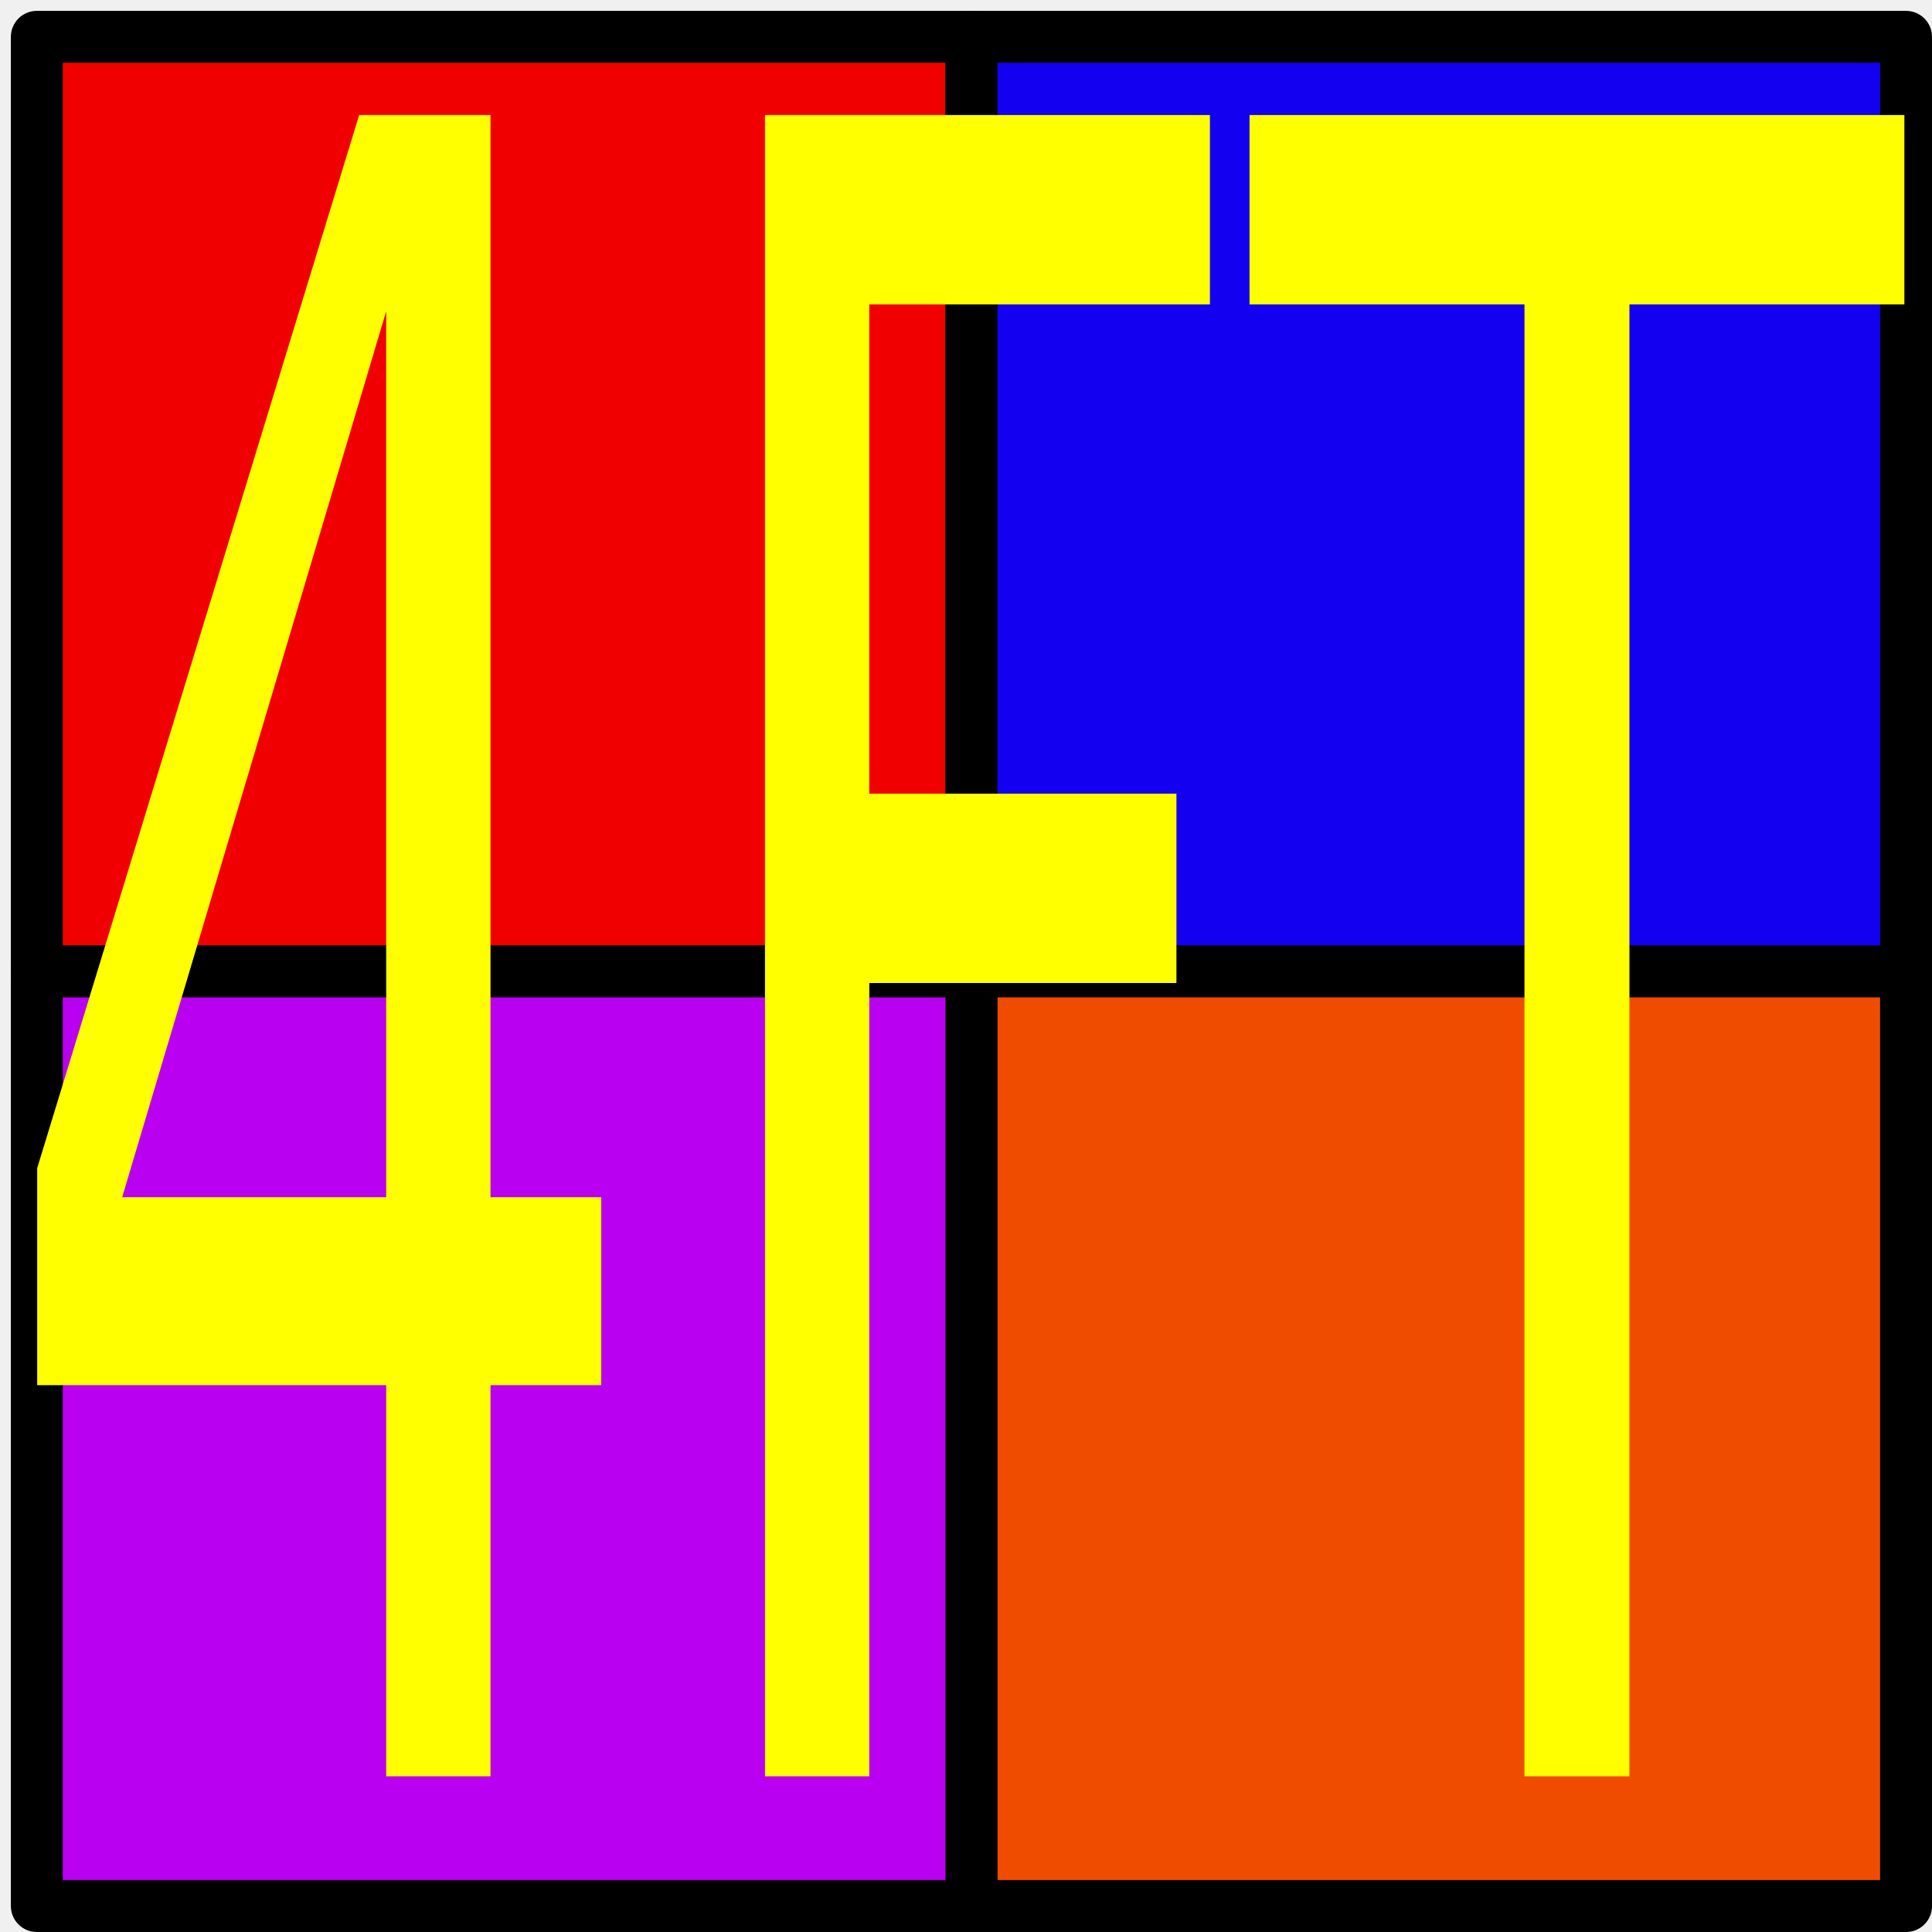
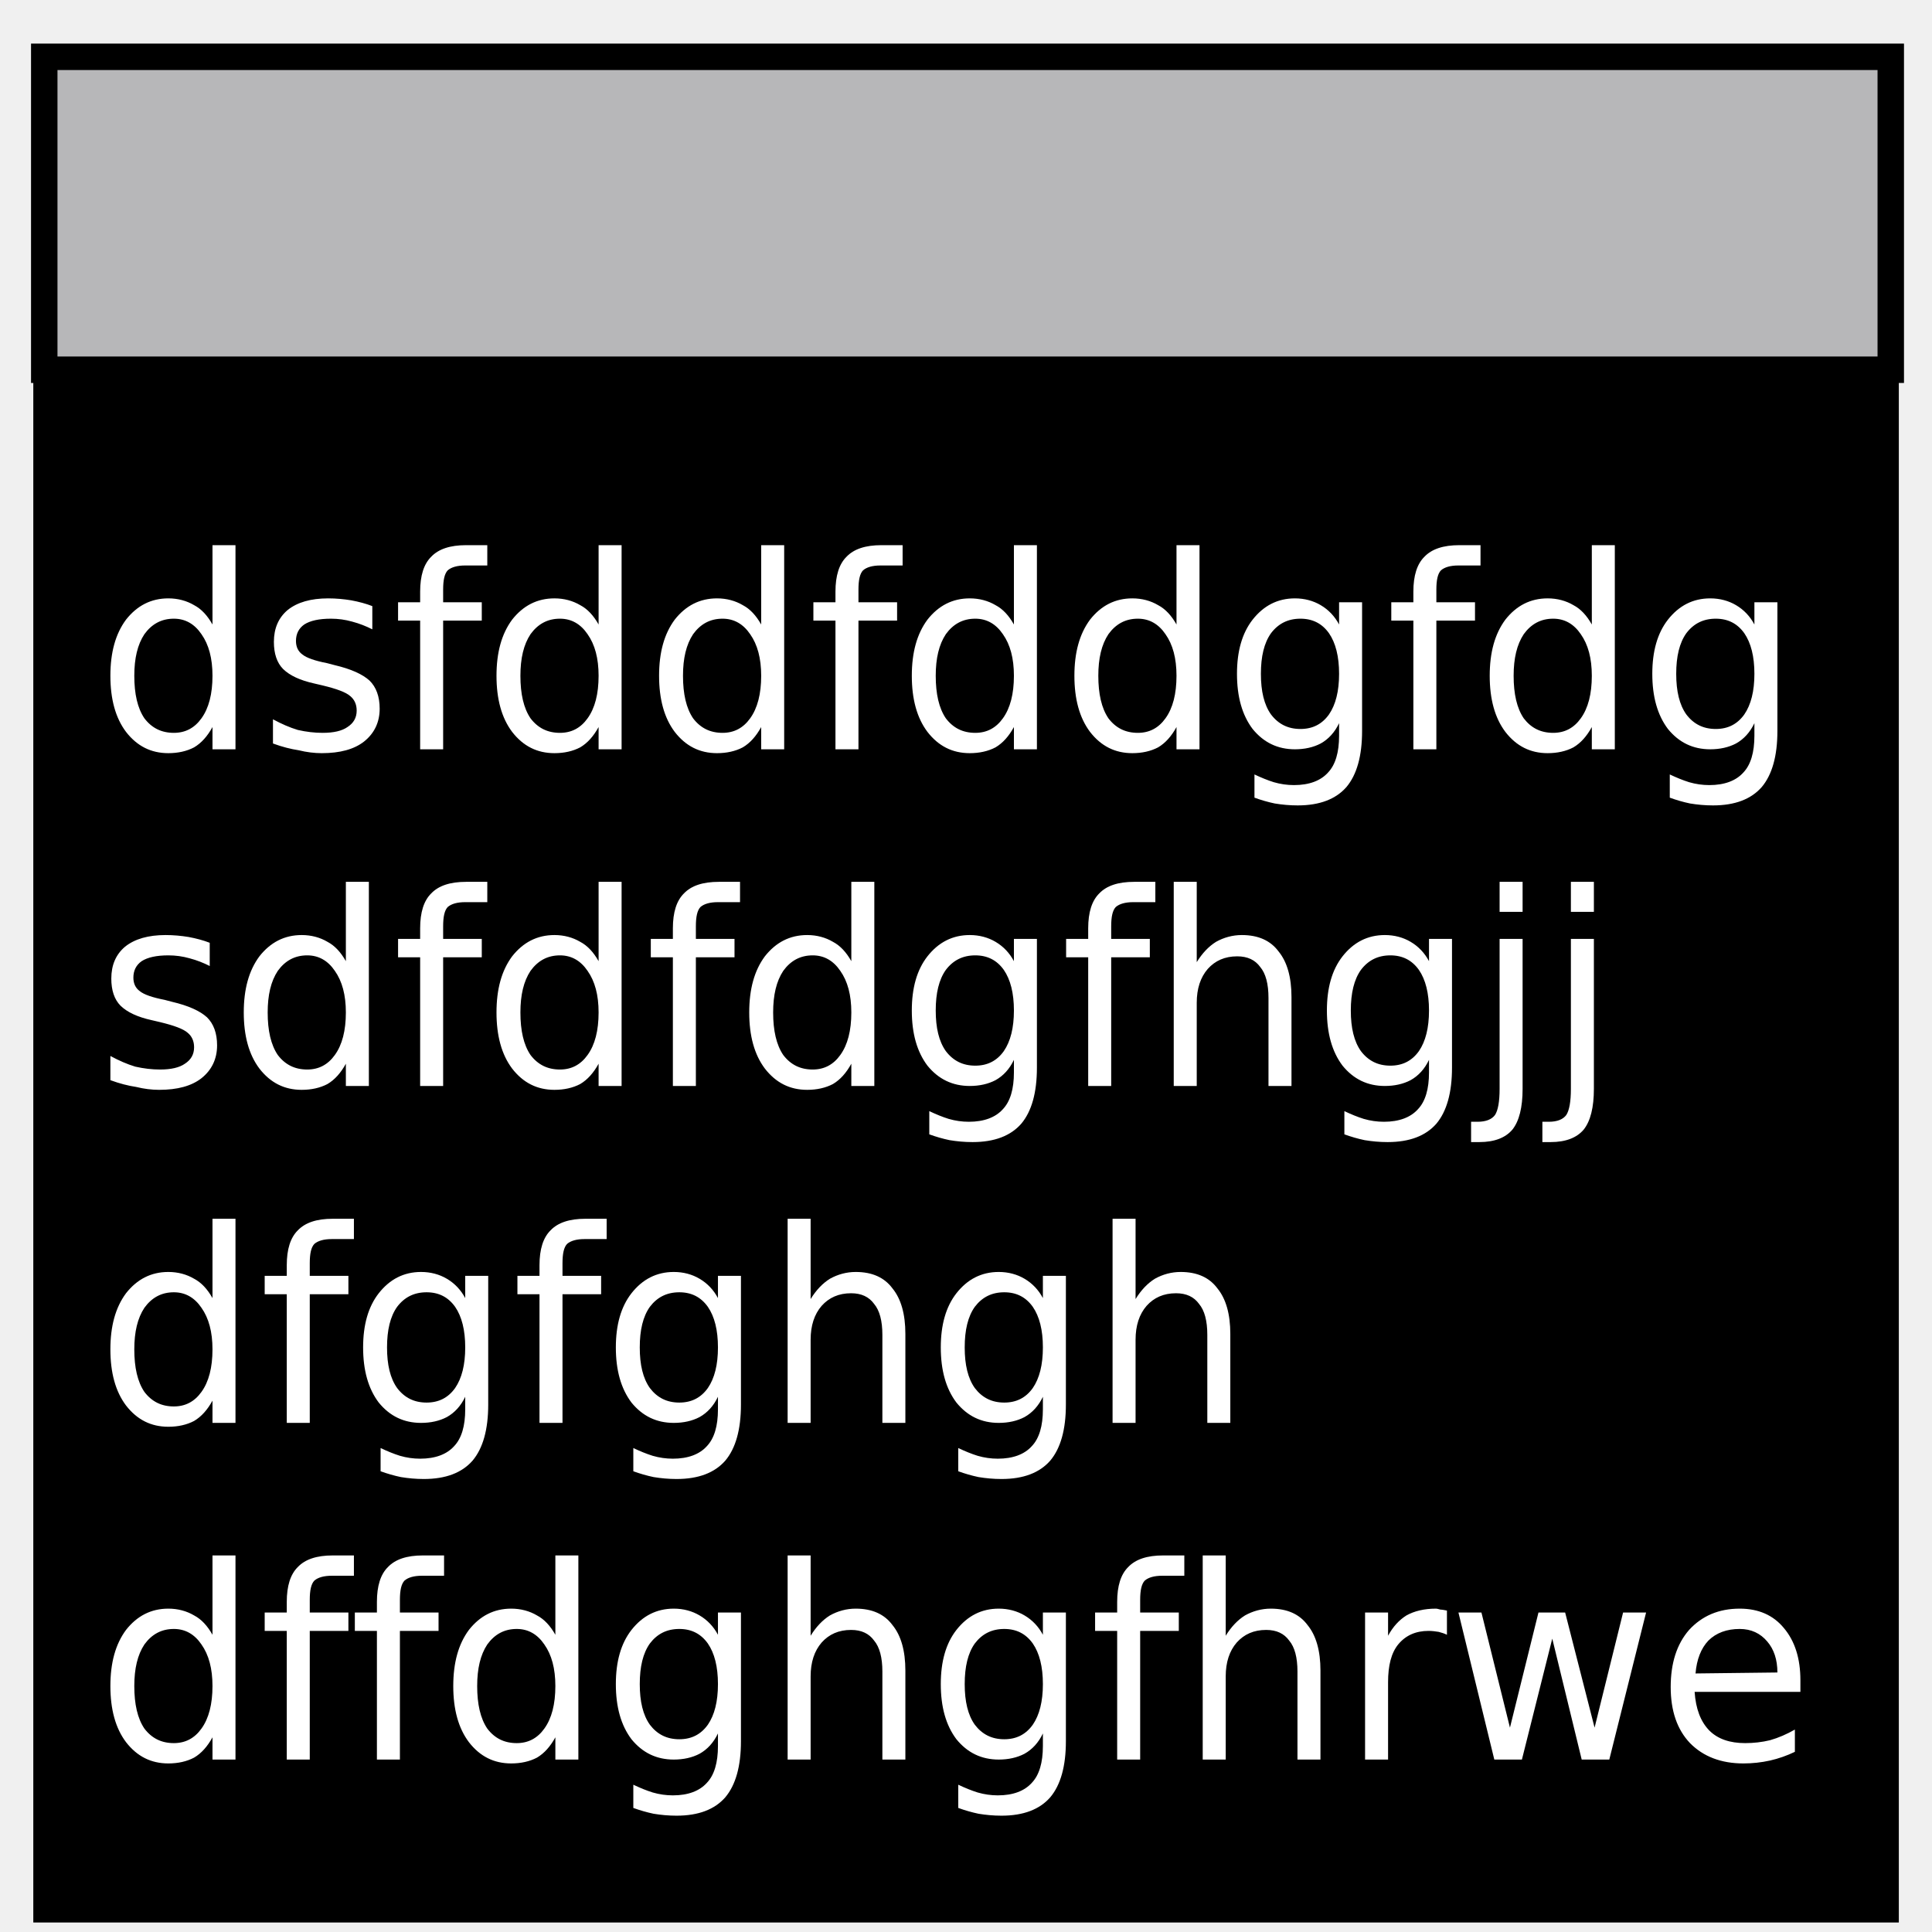
<svg xmlns="http://www.w3.org/2000/svg" width="32px" height="32px" id="svg1374">
  <defs id="defs1376" />
  <g id="layer1">
-     <rect style="opacity:1;fill:#f00000;fill-opacity:1;stroke:#000000;stroke-width:0.86;stroke-linecap:round;stroke-linejoin:round;stroke-miterlimit:4;stroke-dasharray:none;stroke-dashoffset:0;stroke-opacity:1" id="rect2097" width="15.48" height="15.48" x="0.61" y="0.61" ry="0" />
-     <rect style="opacity:1;fill:#1400f0;fill-opacity:1;stroke:#000000;stroke-width:0.86;stroke-linecap:round;stroke-linejoin:round;stroke-miterlimit:4;stroke-dasharray:none;stroke-dashoffset:0;stroke-opacity:1" id="rect2099" width="15.48" height="15.48" x="16.09" y="0.61" />
-     <rect style="opacity:1;fill:#f04c00;fill-opacity:1;stroke:#000000;stroke-width:0.86;stroke-linecap:round;stroke-linejoin:round;stroke-miterlimit:4;stroke-dasharray:none;stroke-dashoffset:0;stroke-opacity:1" id="rect2101" width="15.48" height="15.48" x="16.09" y="16.09" />
-     <rect style="opacity:1;fill:#b900f0;fill-opacity:1;stroke:#000000;stroke-width:0.86;stroke-linecap:round;stroke-linejoin:round;stroke-miterlimit:4;stroke-dasharray:none;stroke-dashoffset:0;stroke-opacity:1" id="rect2103" width="15.48" height="15.48" x="0.61" y="16.09" />
-     <text xml:space="preserve" style="font-size:25.767px;font-style:normal;font-weight:normal;fill:#ffff00;fill-opacity:1;stroke:none;stroke-width:1pt;stroke-linecap:butt;stroke-linejoin:miter;stroke-opacity:1;font-family:Bitstream Vera Sans" x="-0.365" y="20.082" id="text2831" transform="scale(0.68258,1.46503)">
-       <tspan id="tspan2833" x="-0.365" y="20.082">4FT</tspan>
+     <rect style="fill:#000000;fill-opacity:1;stroke:#000000;stroke-width:0.435;stroke-miterlimit:4;stroke-dasharray:none;stroke-opacity:1" id="rect6372" width="30.464" height="30.559" x="0.769" y="1.066" />
+     <rect style="fill:#b7b7b9;fill-opacity:1;stroke:#000000;stroke-width:0.438;stroke-miterlimit:4;stroke-dasharray:none;stroke-opacity:1" id="rect6374" width="30.584" height="5.183" x="0.733" y="0.941" />
+     <text xml:space="preserve" style="font-size:13.054px;font-style:normal;font-weight:normal;line-height:125%;fill:#000000;fill-opacity:1;stroke:none;stroke-width:1px;stroke-linecap:butt;stroke-linejoin:miter;stroke-opacity:1;font-family:Bitstream Vera Sans" x="1.641" y="12.1" id="text8314" transform="scale(0.9750904,1.025546)">
+       <tspan id="tspan8316" x="1.641" y="12.1" style="font-size:4.351px;font-style:normal;font-variant:normal;font-weight:normal;font-stretch:normal;text-align:start;line-height:125%;writing-mode:lr-tb;text-anchor:start;fill:#ffffff;font-family:Bitstream Vera Sans">dsfddfddgfdg</tspan>
+       <tspan x="1.641" y="17.539" id="tspan8318" style="font-size:4.351px;font-style:normal;font-variant:normal;font-weight:normal;font-stretch:normal;text-align:start;line-height:125%;writing-mode:lr-tb;text-anchor:start;fill:#ffffff;font-family:Bitstream Vera Sans">sdfdfdgfhgjj</tspan>
+       <tspan x="1.641" y="22.978" style="font-size:4.351px;font-style:normal;font-variant:normal;font-weight:normal;font-stretch:normal;text-align:start;line-height:125%;writing-mode:lr-tb;text-anchor:start;fill:#ffffff;font-family:Bitstream Vera Sans" id="tspan8320">dfgfghgh</tspan>
+       <tspan x="1.641" y="28.418" style="font-size:4.351px;font-style:normal;font-variant:normal;font-weight:normal;font-stretch:normal;text-align:start;line-height:125%;writing-mode:lr-tb;text-anchor:start;fill:#ffffff;font-family:Bitstream Vera Sans" id="tspan8322">dffdghgfhrwe</tspan>
    </text>
  </g>
</svg>
